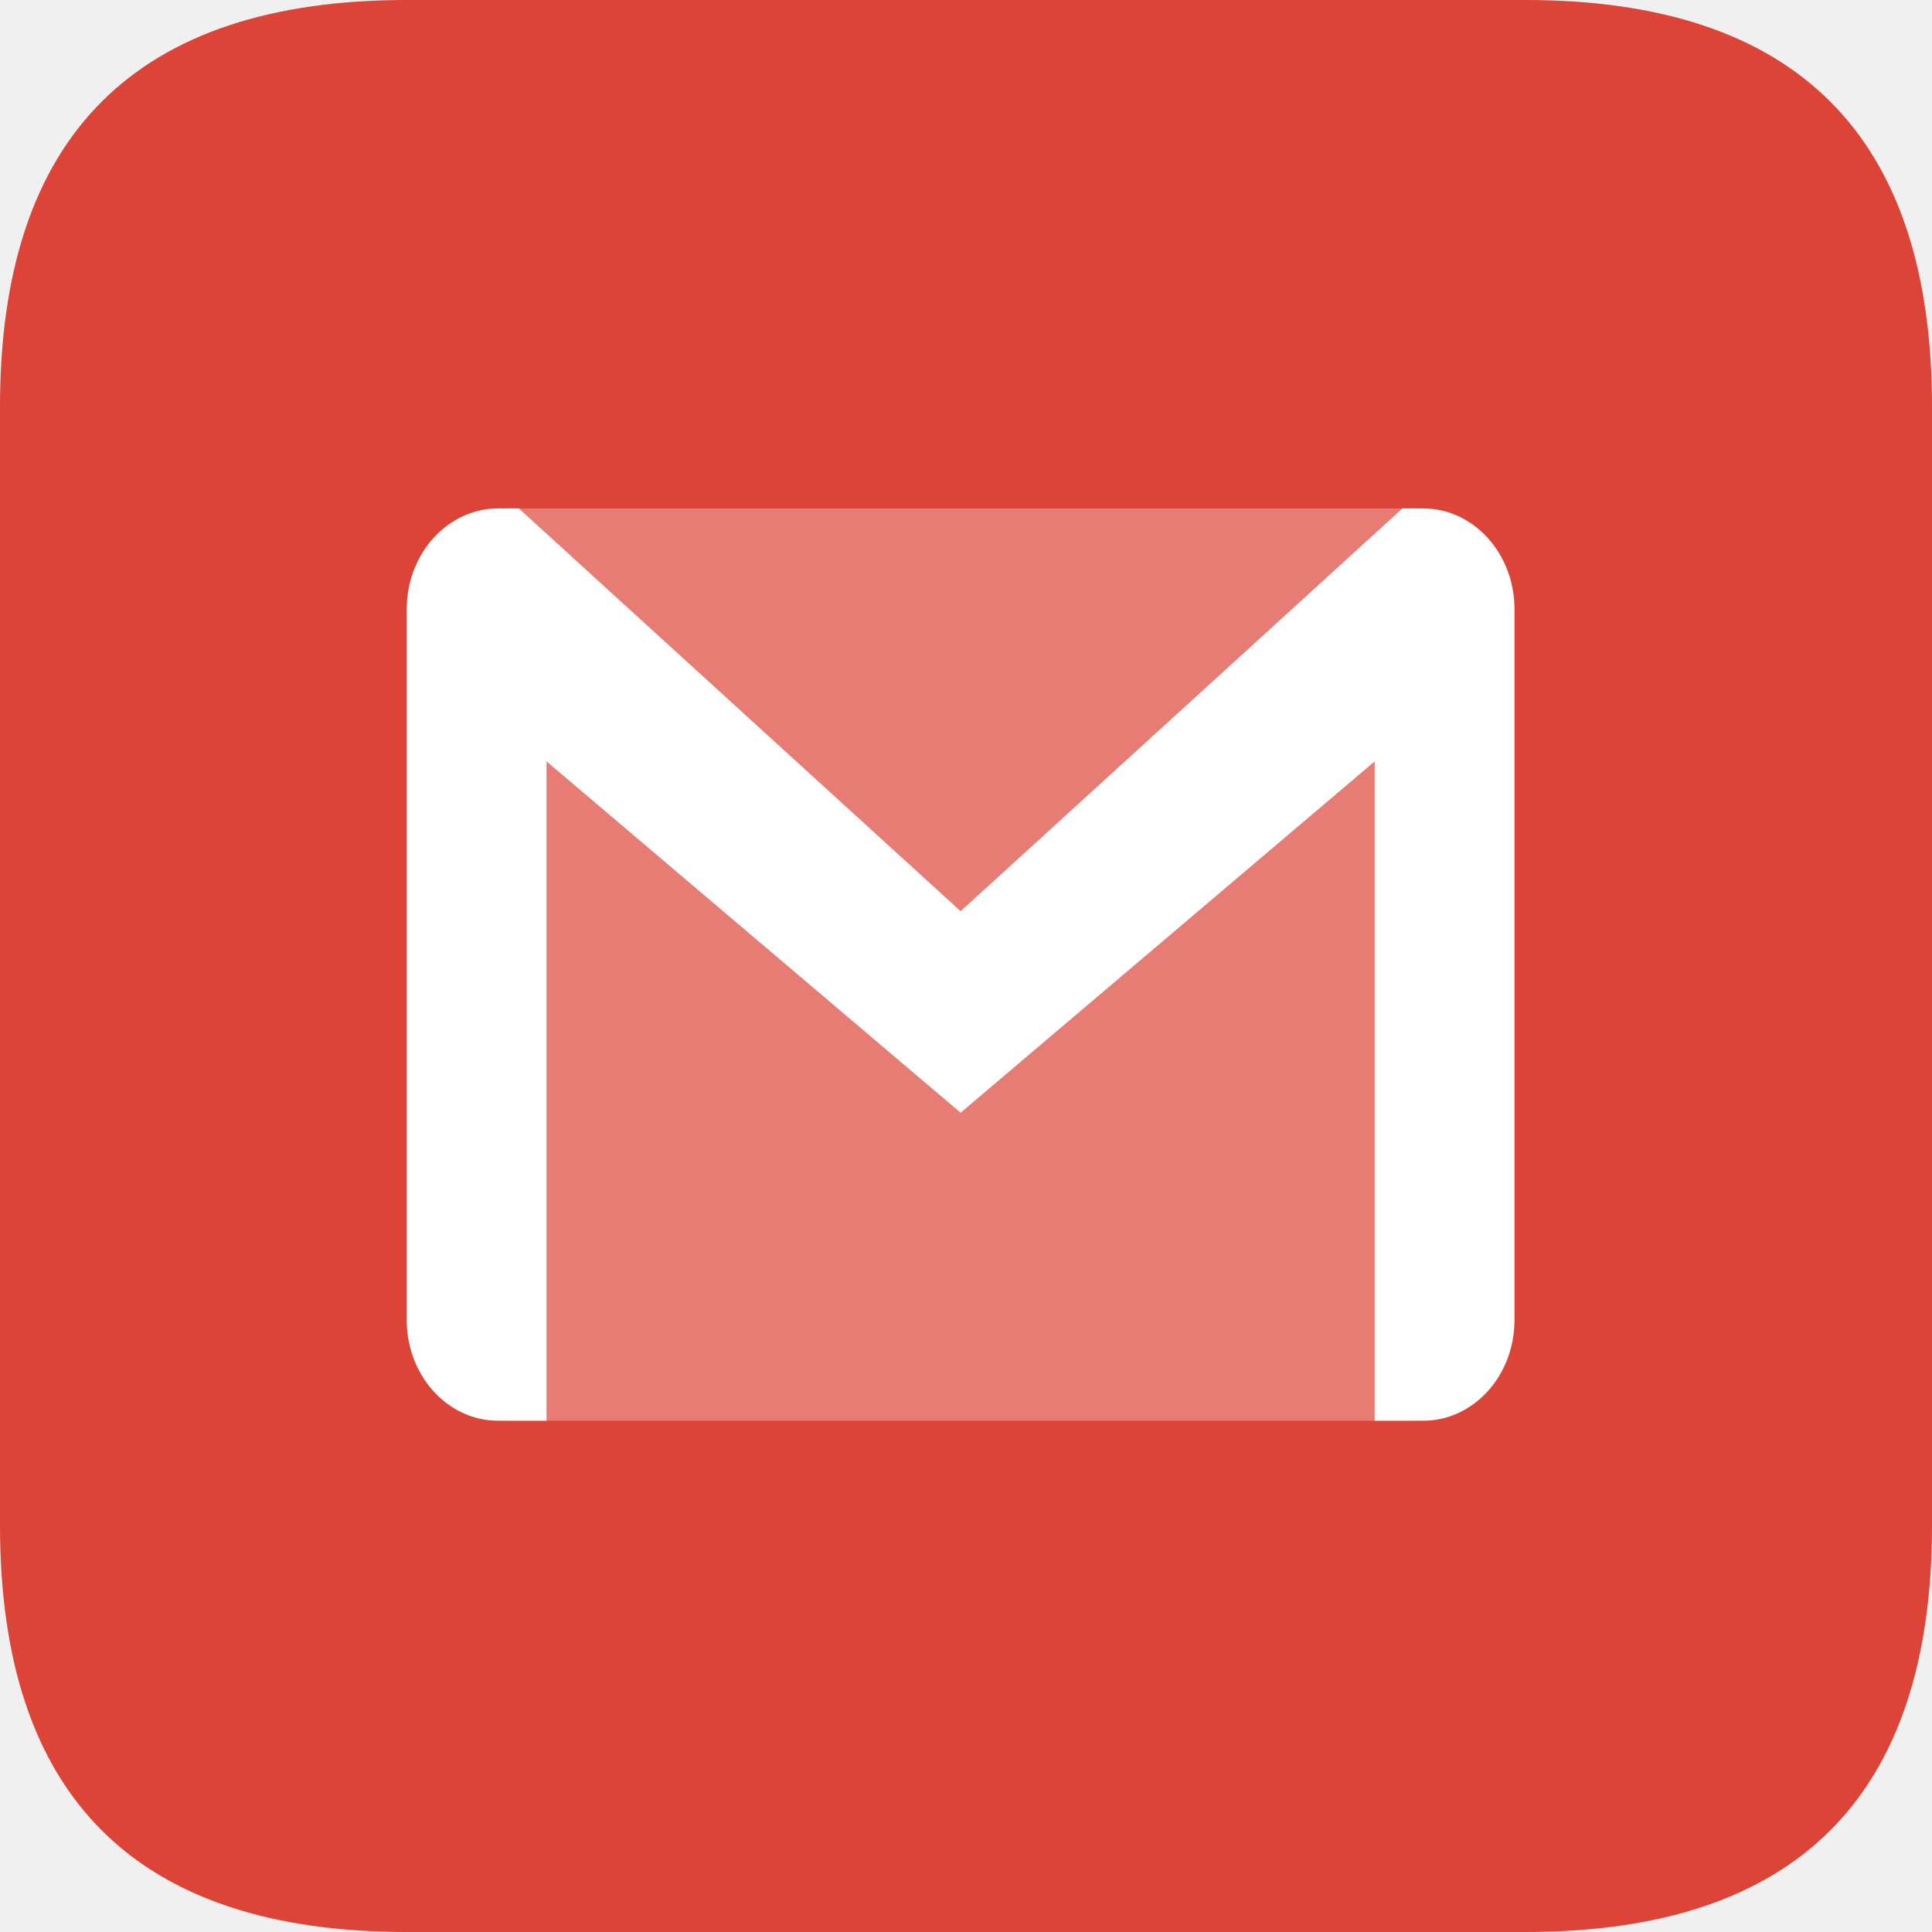
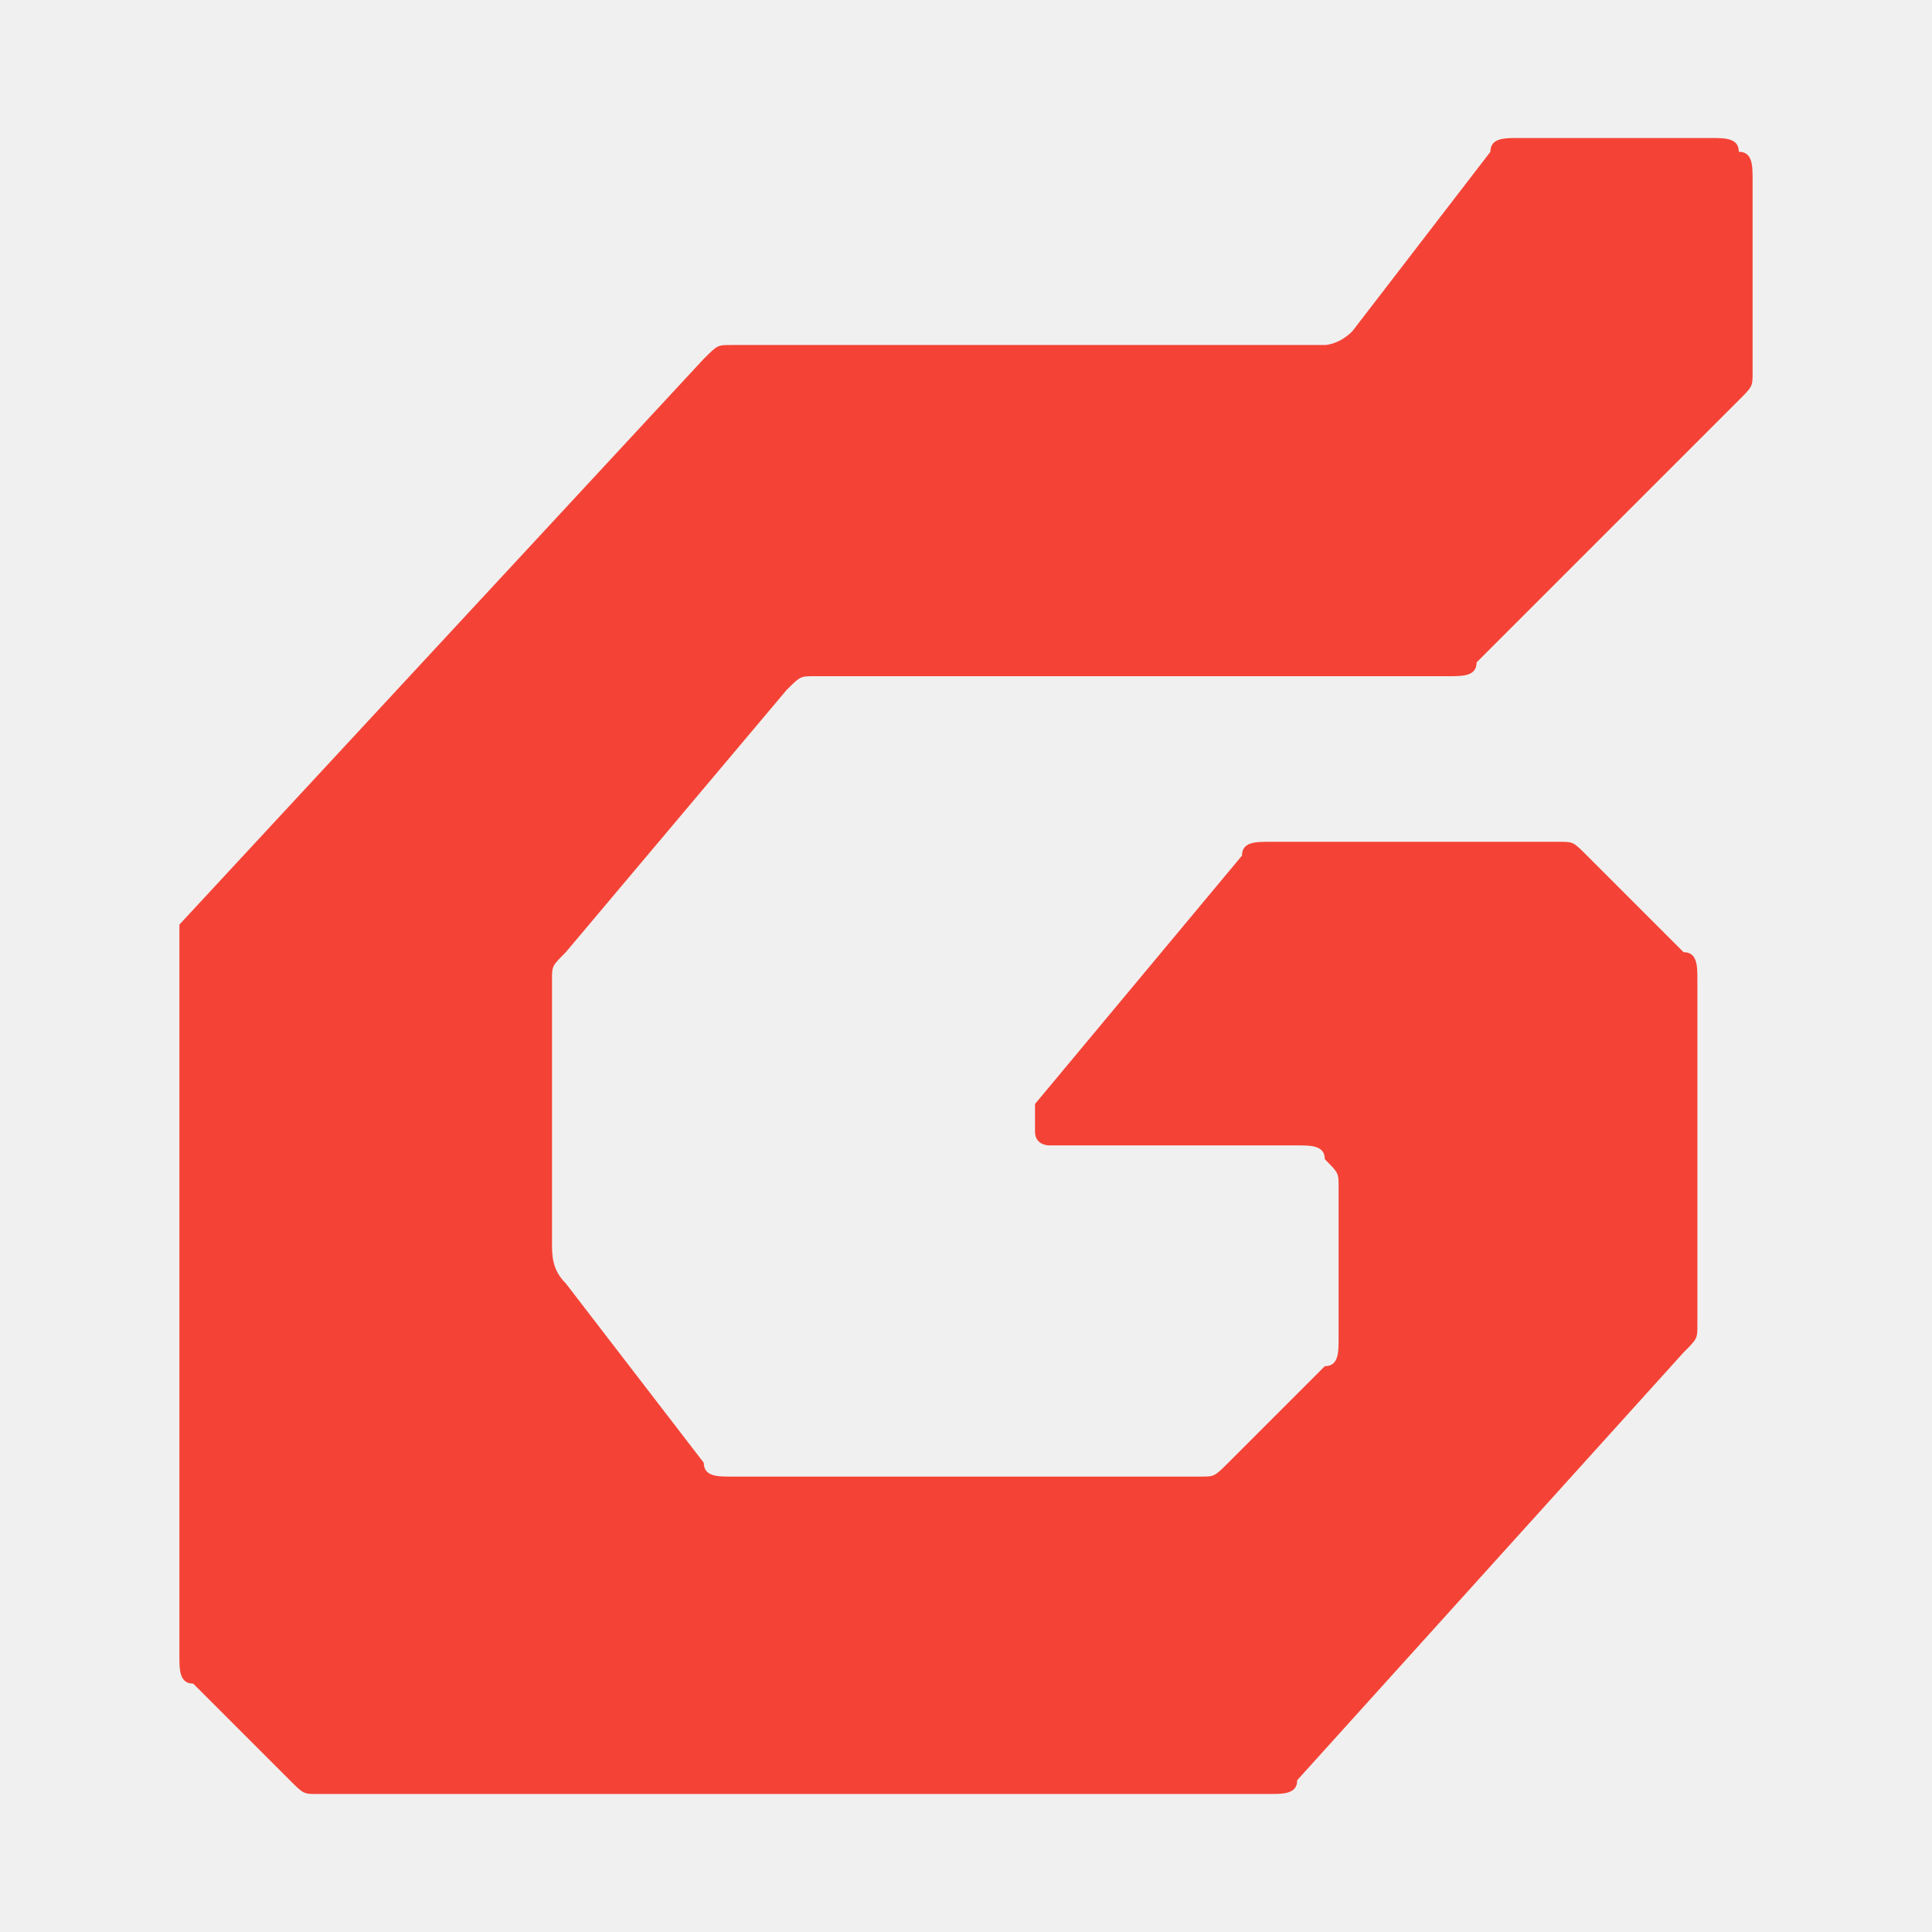
- <svg xmlns="http://www.w3.org/2000/svg" t="1741783830482" class="icon" viewBox="0 0 1024 1024" version="1.1" p-id="17301" width="14" height="14">
-   <path d="M0 0m215.579 0l592.842 0q215.579 0 215.579 215.579l0 592.842q0 215.579-215.579 215.579l-592.842 0q-215.579 0-215.579-215.579l0-592.842q0-215.579 215.579-215.579Z" fill="#DB4437" p-id="17302" />
-   <path d="M269.743 269.474h478.801v483.544H269.743z" fill="#E67C73" p-id="17303" />
-   <path d="M274.971 269.474h-10.941C237.352 269.474 215.579 293.349 215.579 322.829v376.832c0 29.48 21.666 53.356 48.451 53.356h25.654V403.564l219.459 186.206 219.459-186.206v349.453h25.708c26.732 0 48.397-23.875 48.397-53.356V322.829c0-29.48-21.72-53.356-48.397-53.356h-10.995L509.144 482.951 274.971 269.474z" fill="#FFFFFF" p-id="17304" />
+ <svg xmlns="http://www.w3.org/2000/svg" t="1741943721210" class="icon" viewBox="0 0 1024 1024" version="1.1" p-id="3553" width="14" height="14">
+   <path d="M431.543 358.4h336.457c7.314 0 14.629 0 14.629-7.314l138.971-138.971c7.314-7.314 7.314-7.314 7.314-14.629V95.086c0-7.314 0-14.629-7.314-14.629 0-7.314-7.314-7.314-14.629-7.314H804.571c-7.314 0-14.629 0-14.629 7.314l-73.143 95.086c-7.314 7.314-14.629 7.314-14.629 7.314H387.657c-7.314 0-7.314 0-14.629 7.314L95.086 490.057V877.714c0 7.314 0 14.629 7.314 14.629l51.2 51.2c7.314 7.314 7.314 7.314 14.629 7.314h504.686c7.314 0 14.629 0 14.629-7.314l204.8-226.743c7.314-7.314 7.314-7.314 7.314-14.629V519.314c0-7.314 0-14.629-7.314-14.629l-51.2-51.2c-7.314-7.314-7.314-7.314-14.629-7.314H672.914c-7.314 0-14.629 0-14.629 7.314L548.571 585.143v14.629c0 7.314 7.314 7.314 7.314 7.314h131.657c7.314 0 14.629 0 14.629 7.314 7.314 7.314 7.314 7.314 7.314 14.629v80.457c0 7.314 0 14.629-7.314 14.629l-51.2 51.2c-7.314 7.314-7.314 7.314-14.629 7.314H387.657c-7.314 0-14.629 0-14.629-7.314l-73.143-95.086C292.571 672.914 292.571 665.6 292.571 658.286V519.314c0-7.314 0-7.314 7.314-14.629L416.914 365.714c7.314-7.314 7.314-7.314 14.629-7.314z m0 0" fill="#F44336" p-id="3554" />
</svg>
